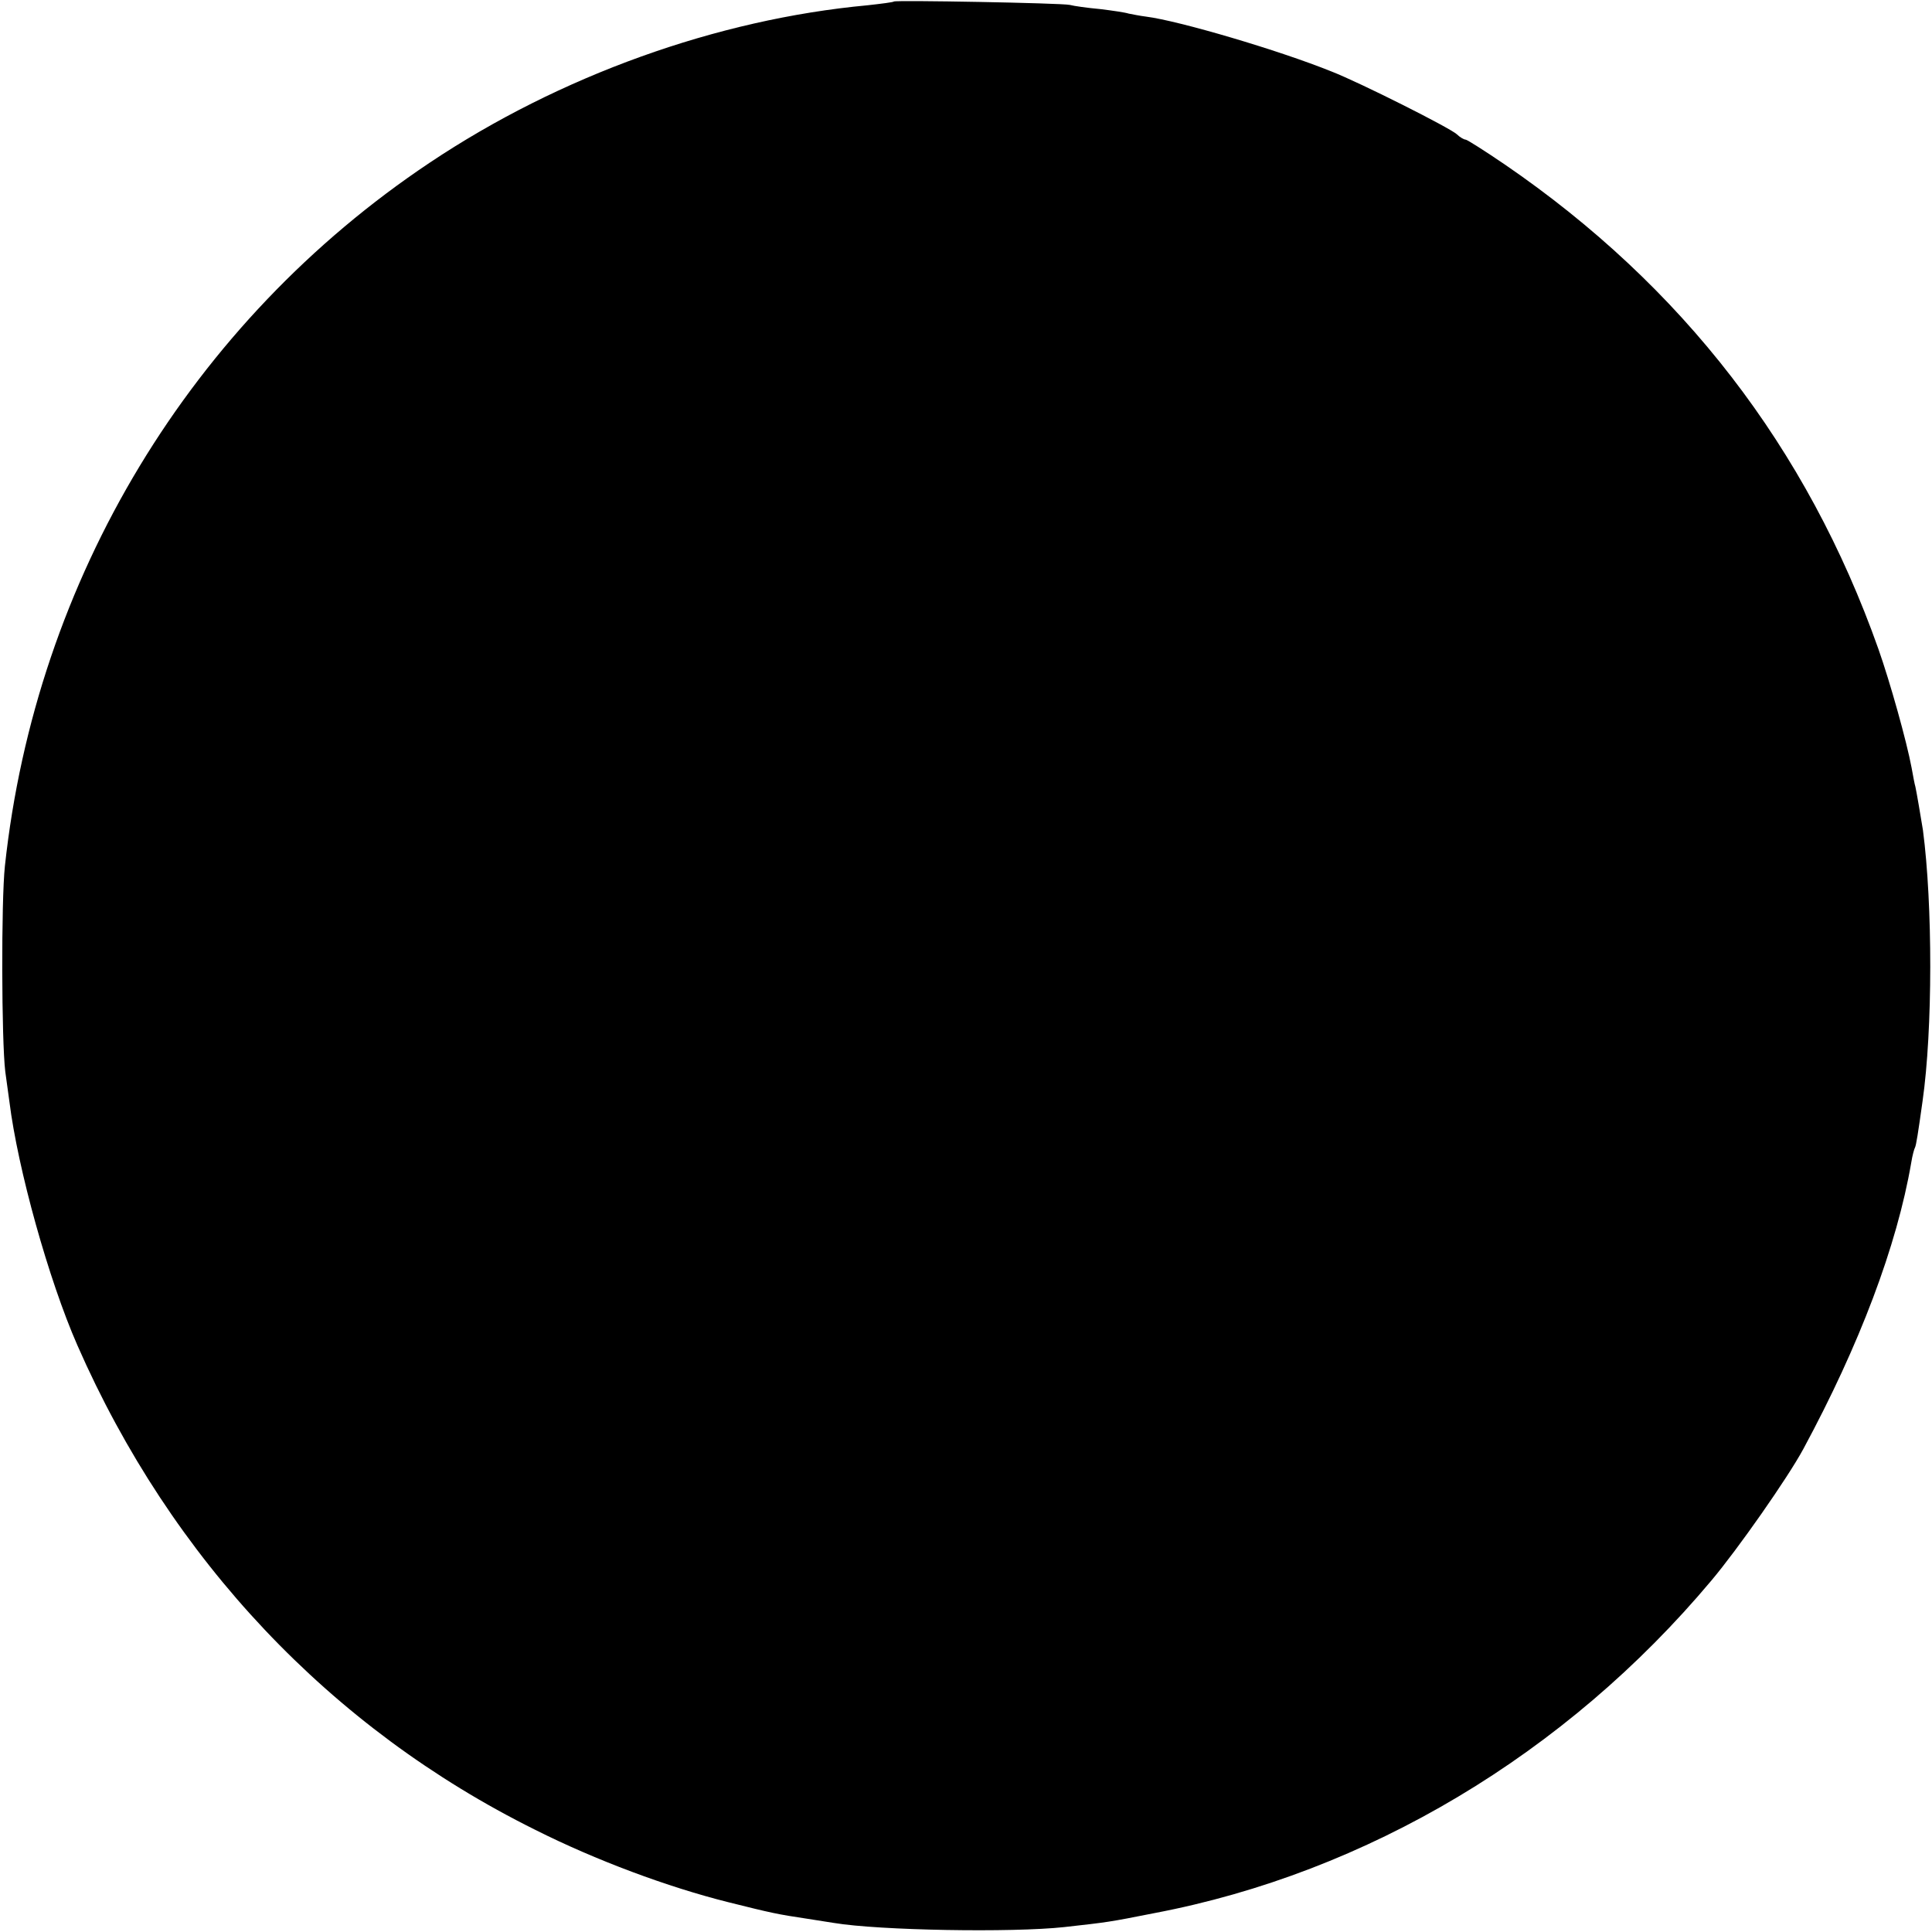
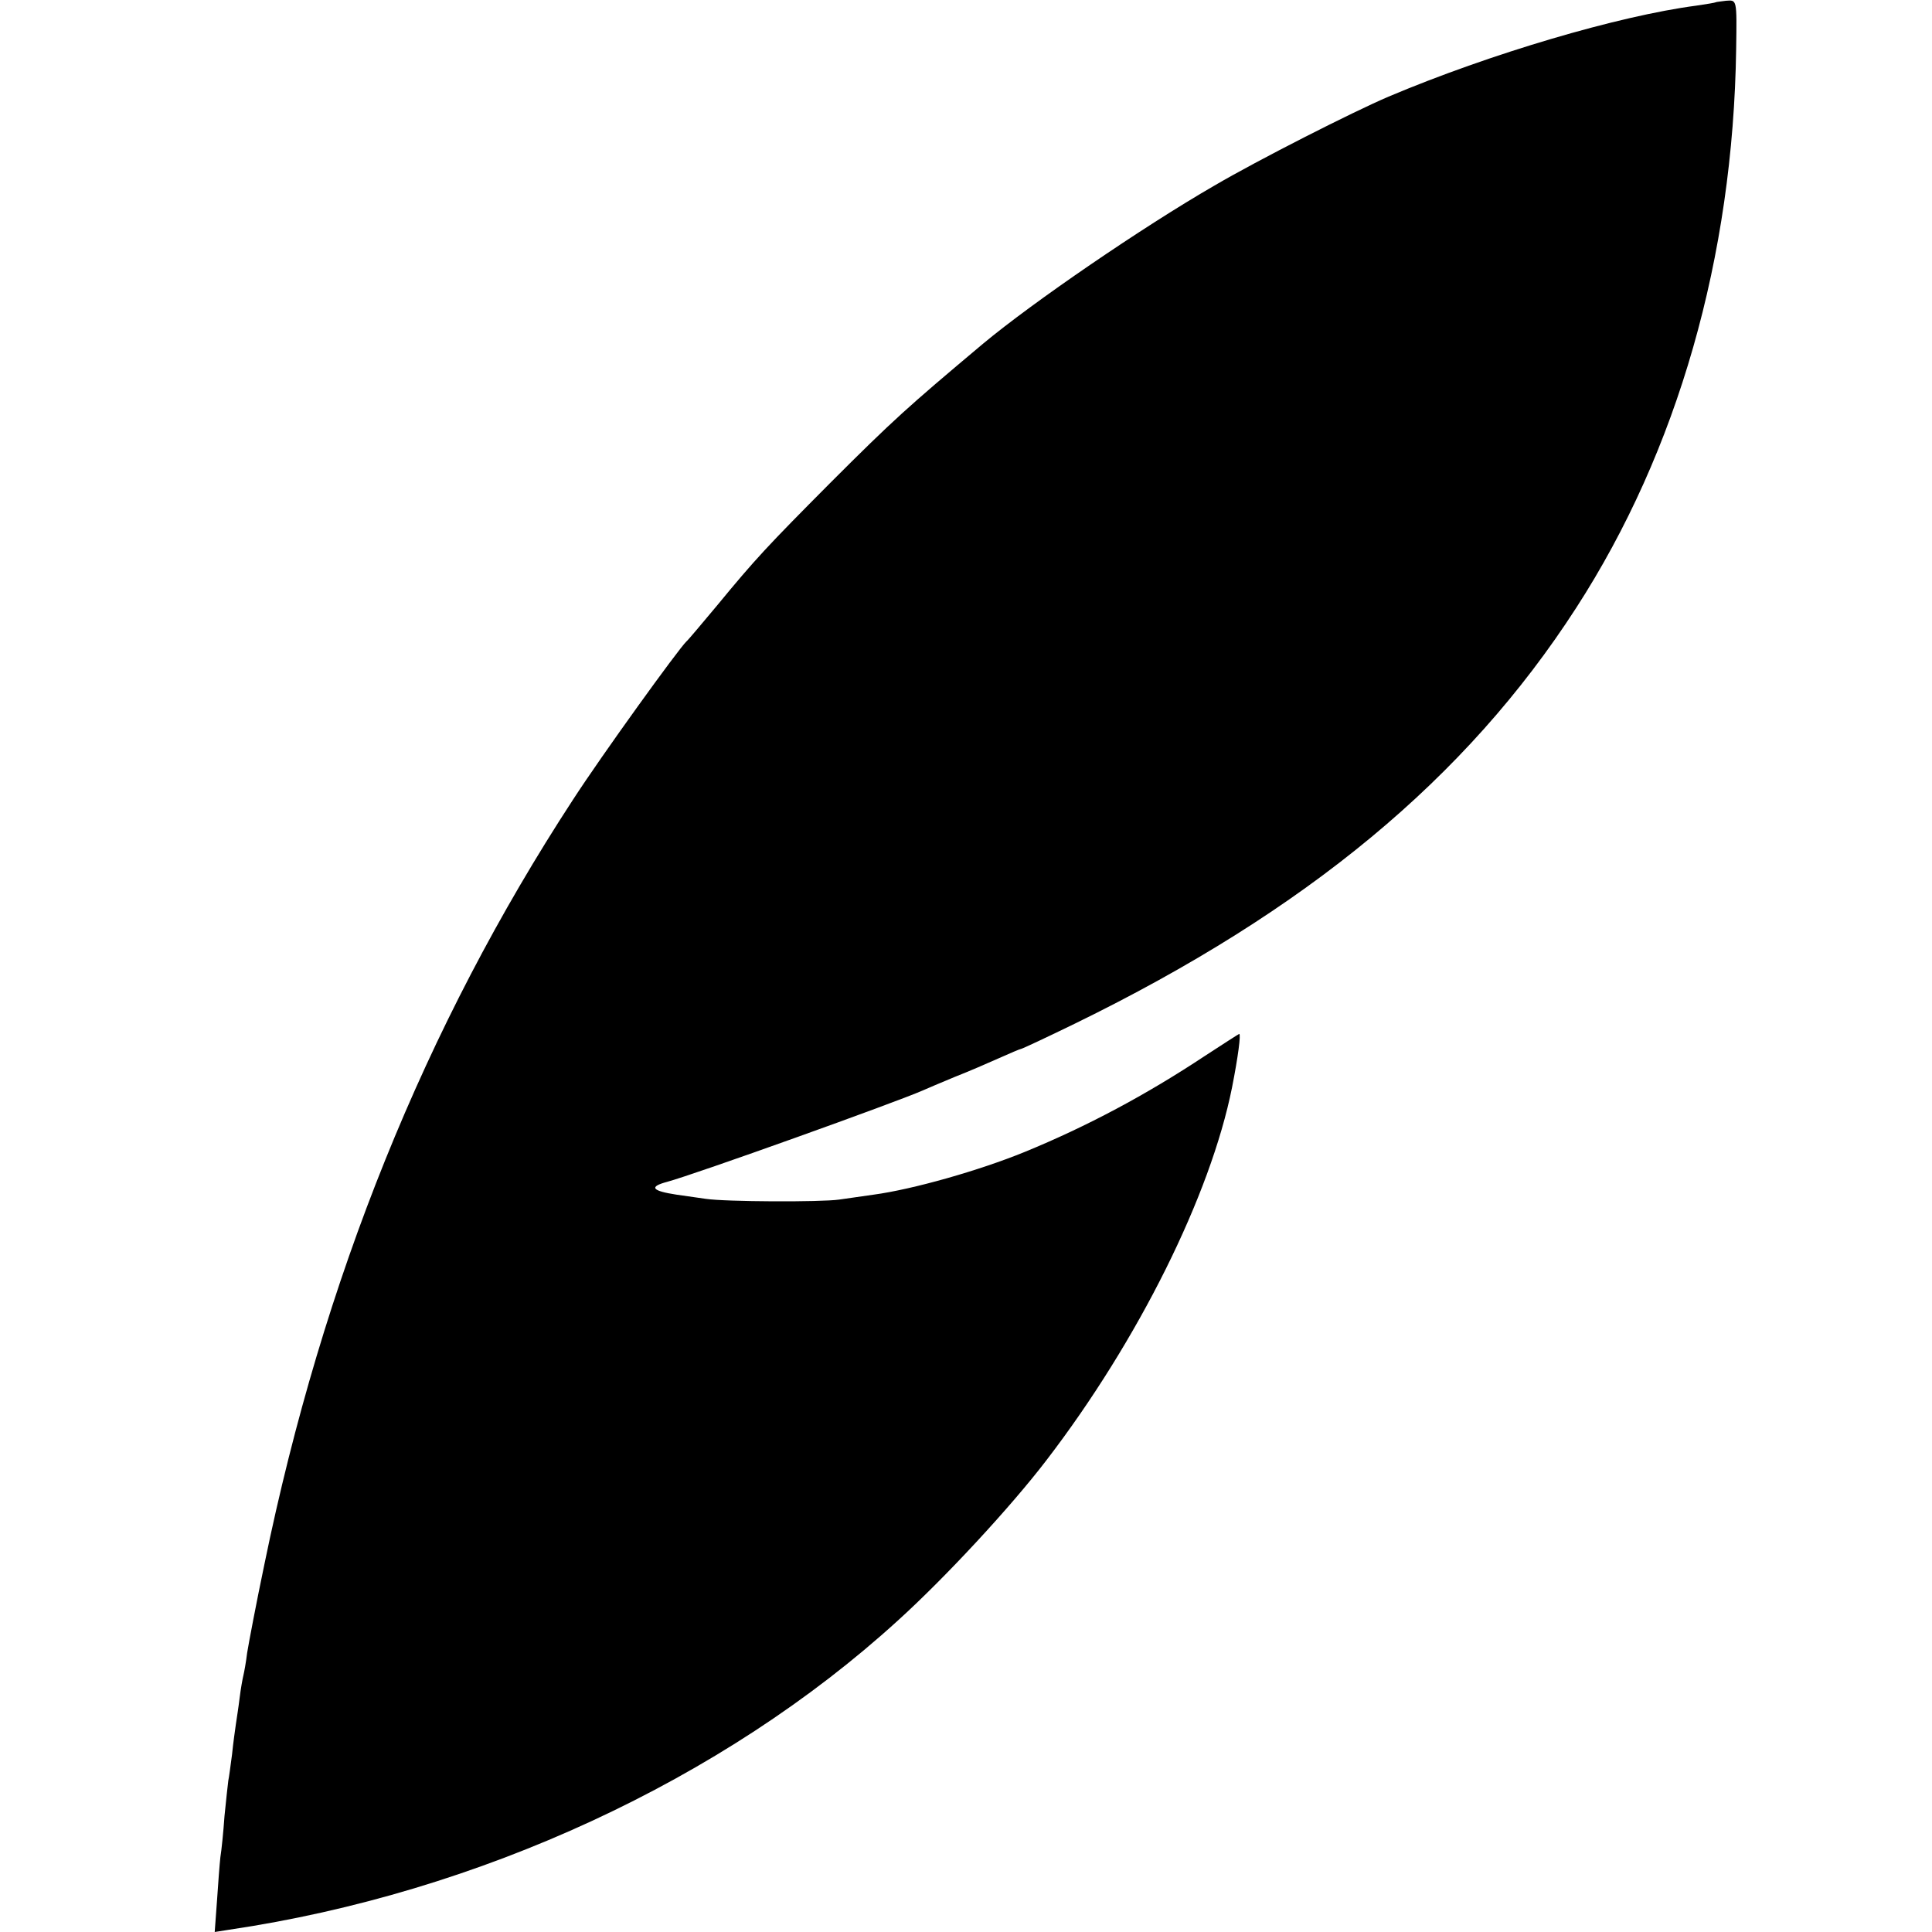
<svg xmlns="http://www.w3.org/2000/svg" version="1.0" width="512pt" height="512pt" viewBox="0 0 512 512" preserveAspectRatio="xMidYMid meet">
  <g transform="translate(0,512) scale(0.1,-0.1)" fill="#000000" stroke="none">
-     <path d="M2369 5116 c-2 -2 -34 -6 -70 -10 -399 -37 -816 -187 -1160 -417 -632 -422 -1044 -1103 -1126 -1864 -10 -93 -9 -463 1 -545 5 -36 10 -72 11 -80 22 -177 104 -472 180 -645 249 -568 671 -1015 1213 -1284 161 -81 352 -152 512 -192 116 -29 130 -32 210 -44 25 -4 56 -9 70 -11 120 -20 472 -26 610 -11 116 13 118 13 239 37 564 107 1091 422 1476 881 70 83 203 273 244 349 149 276 248 538 286 759 3 19 8 37 10 40 3 6 8 37 20 123 27 189 27 520 1 718 -5 31 -17 102 -20 115 -2 6 -6 28 -10 50 -13 70 -57 227 -88 315 -189 534 -520 962 -990 1284 -53 36 -100 66 -104 66 -4 0 -15 6 -23 14 -20 18 -257 137 -331 166 -141 57 -406 135 -493 146 -16 2 -36 6 -46 8 -9 3 -43 8 -76 12 -33 3 -69 8 -80 11 -23 5 -461 13 -466 9z" />
+     <path d="M4547 5114 c-1 -1 -24 -5 -52 -9 -205 -27 -545 -127 -815 -241 -96 -41 -346 -168 -462 -236 -192 -111 -481 -309 -613 -419 -200 -168 -237 -201 -405 -369 -166 -167 -198 -201 -300 -325 -41 -49 -77 -92 -81 -95 -21 -20 -224 -301 -301 -420 -391 -599 -662 -1270 -817 -2024 -22 -105 -42 -211 -46 -236 -3 -25 -8 -52 -10 -60 -2 -8 -7 -35 -10 -60 -3 -25 -8 -56 -10 -70 -2 -14 -7 -49 -10 -79 -4 -30 -8 -61 -10 -70 -1 -9 -6 -51 -10 -93 -3 -43 -8 -92 -11 -110 -2 -18 -6 -70 -9 -116 l-6 -82 38 6 c663 98 1309 397 1772 819 126 114 300 302 394 425 244 318 435 703 492 988 16 81 24 142 19 142 -1 0 -43 -27 -92 -59 -154 -102 -311 -186 -477 -254 -120 -49 -296 -99 -400 -113 -22 -3 -63 -9 -91 -13 -48 -7 -301 -6 -354 2 -14 2 -49 7 -77 11 -66 10 -74 21 -25 34 74 20 604 210 677 242 11 5 49 21 85 36 36 14 89 37 118 50 29 13 55 24 57 24 3 0 67 30 143 67 615 300 1038 651 1329 1102 269 416 416 930 424 1481 2 134 2 130 -27 128 -14 -2 -26 -3 -27 -4z" />
  </g>
</svg>
